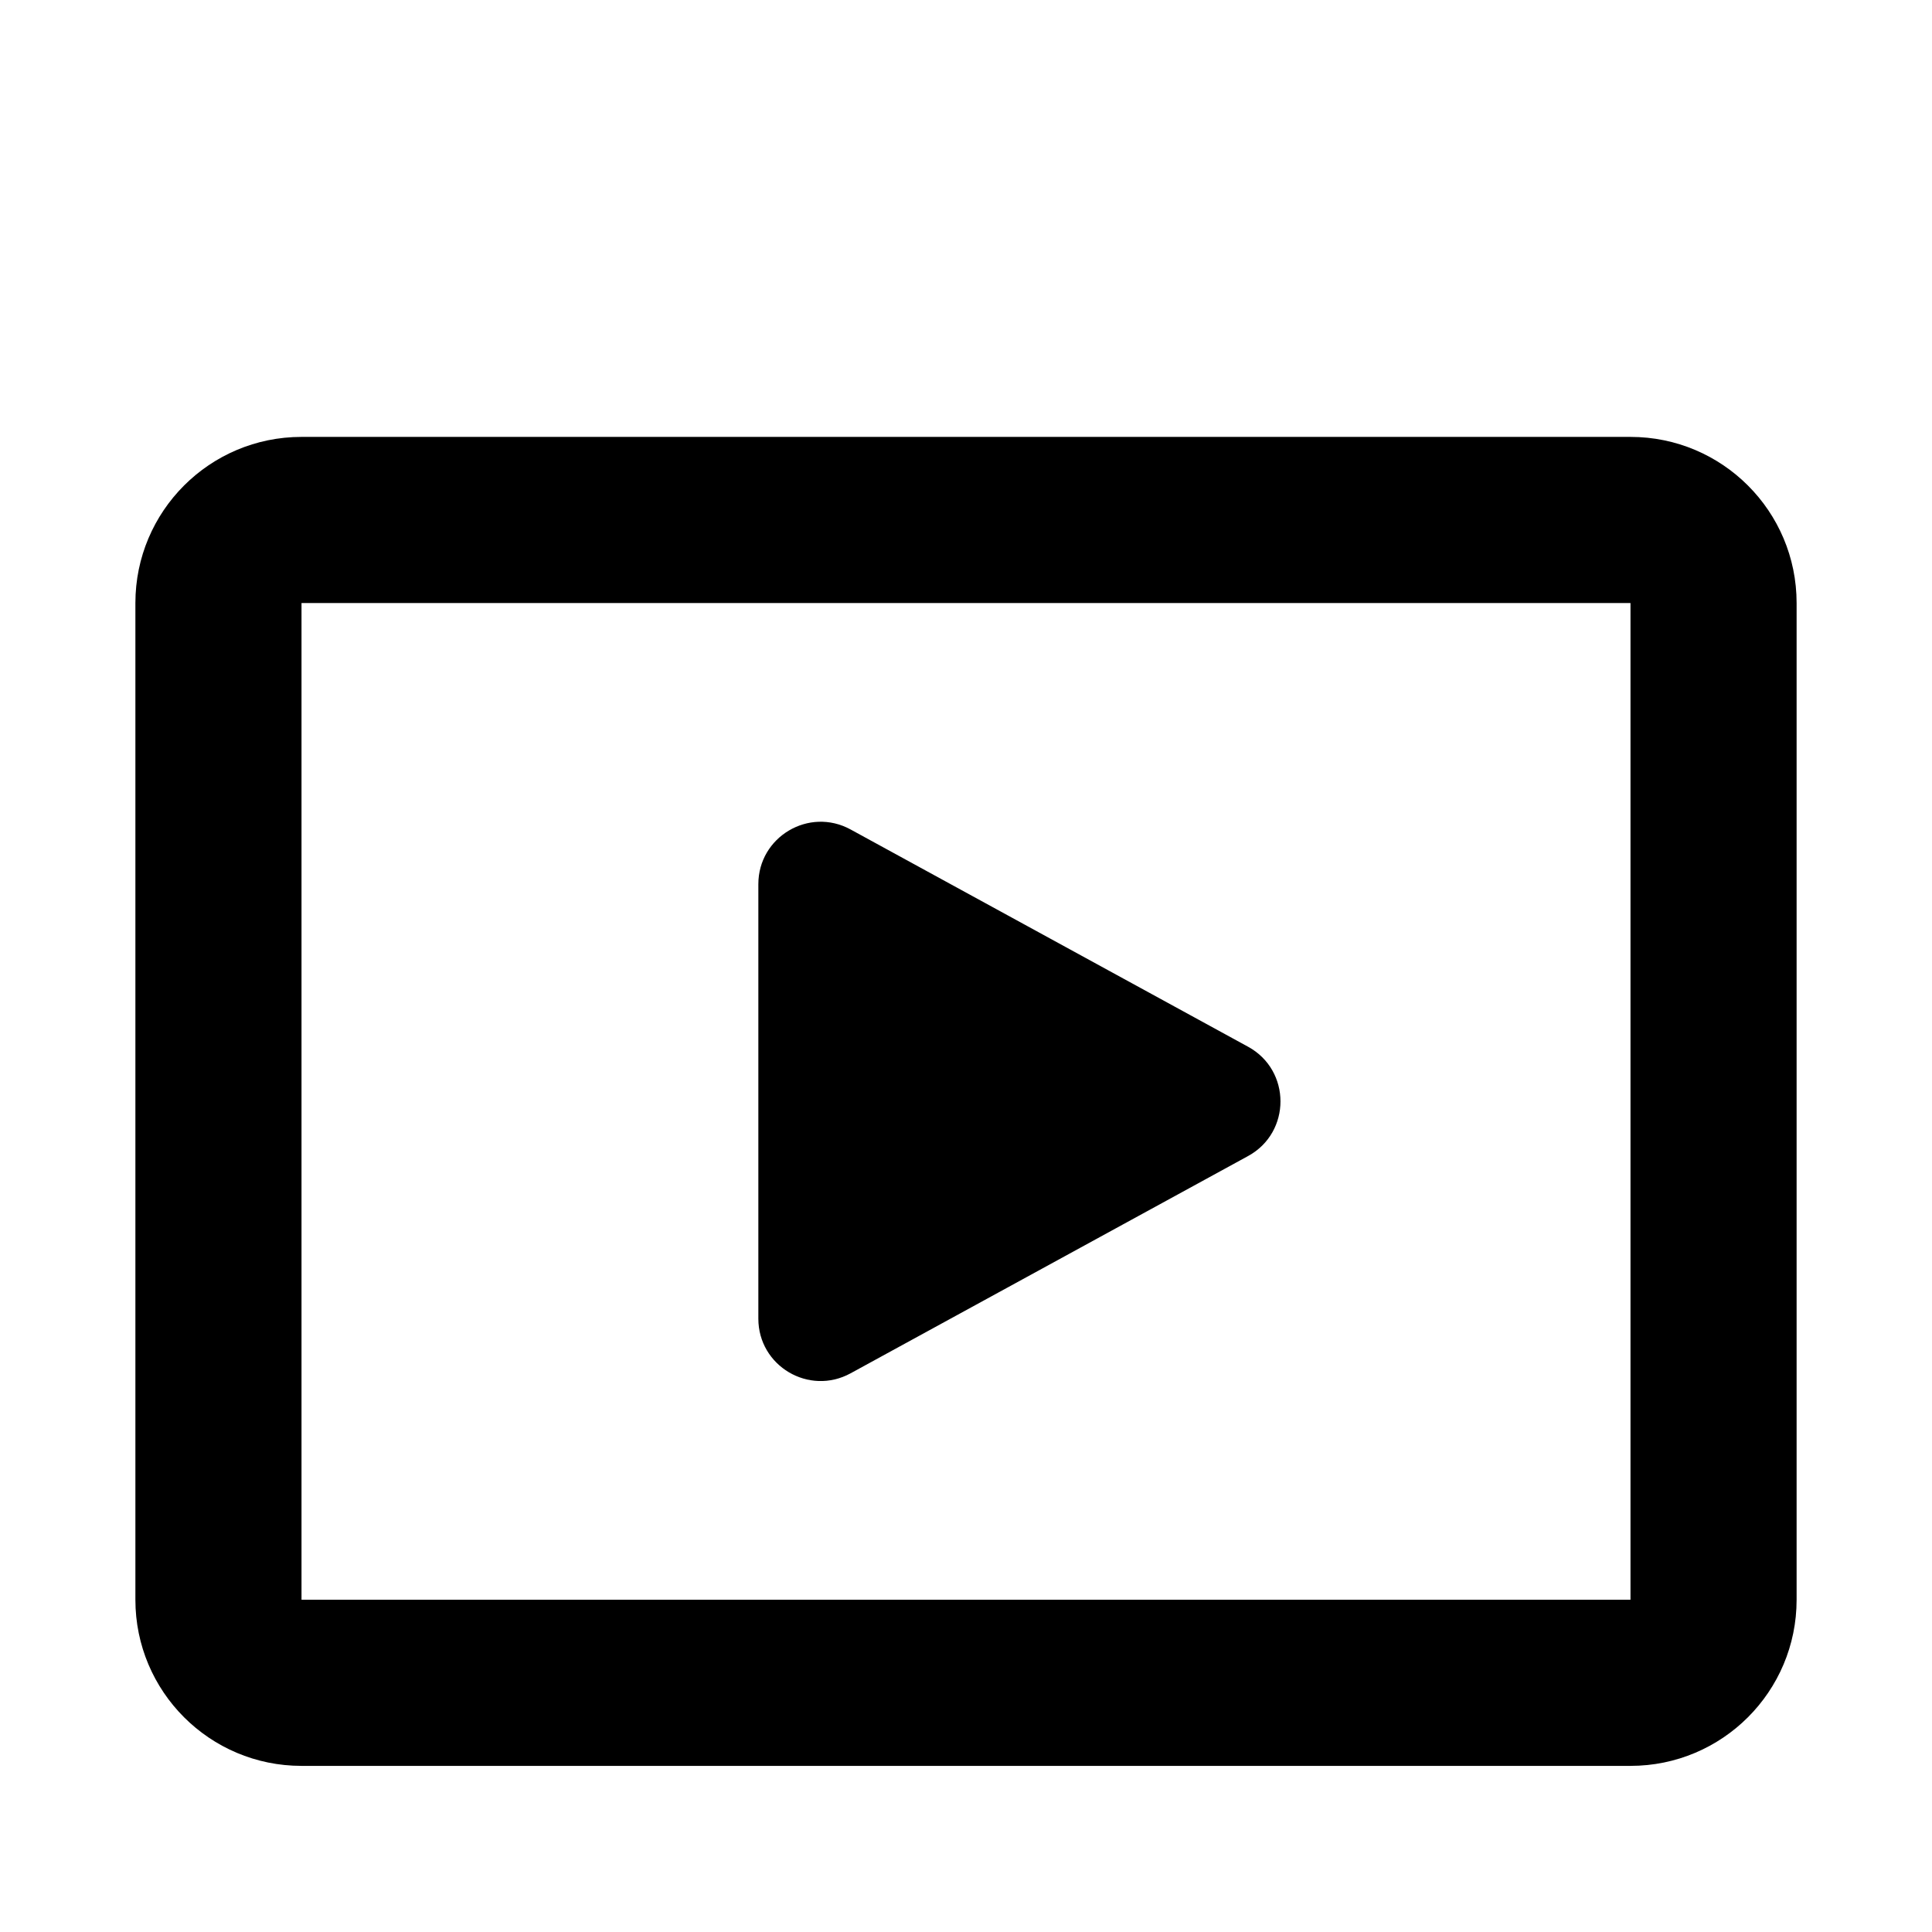
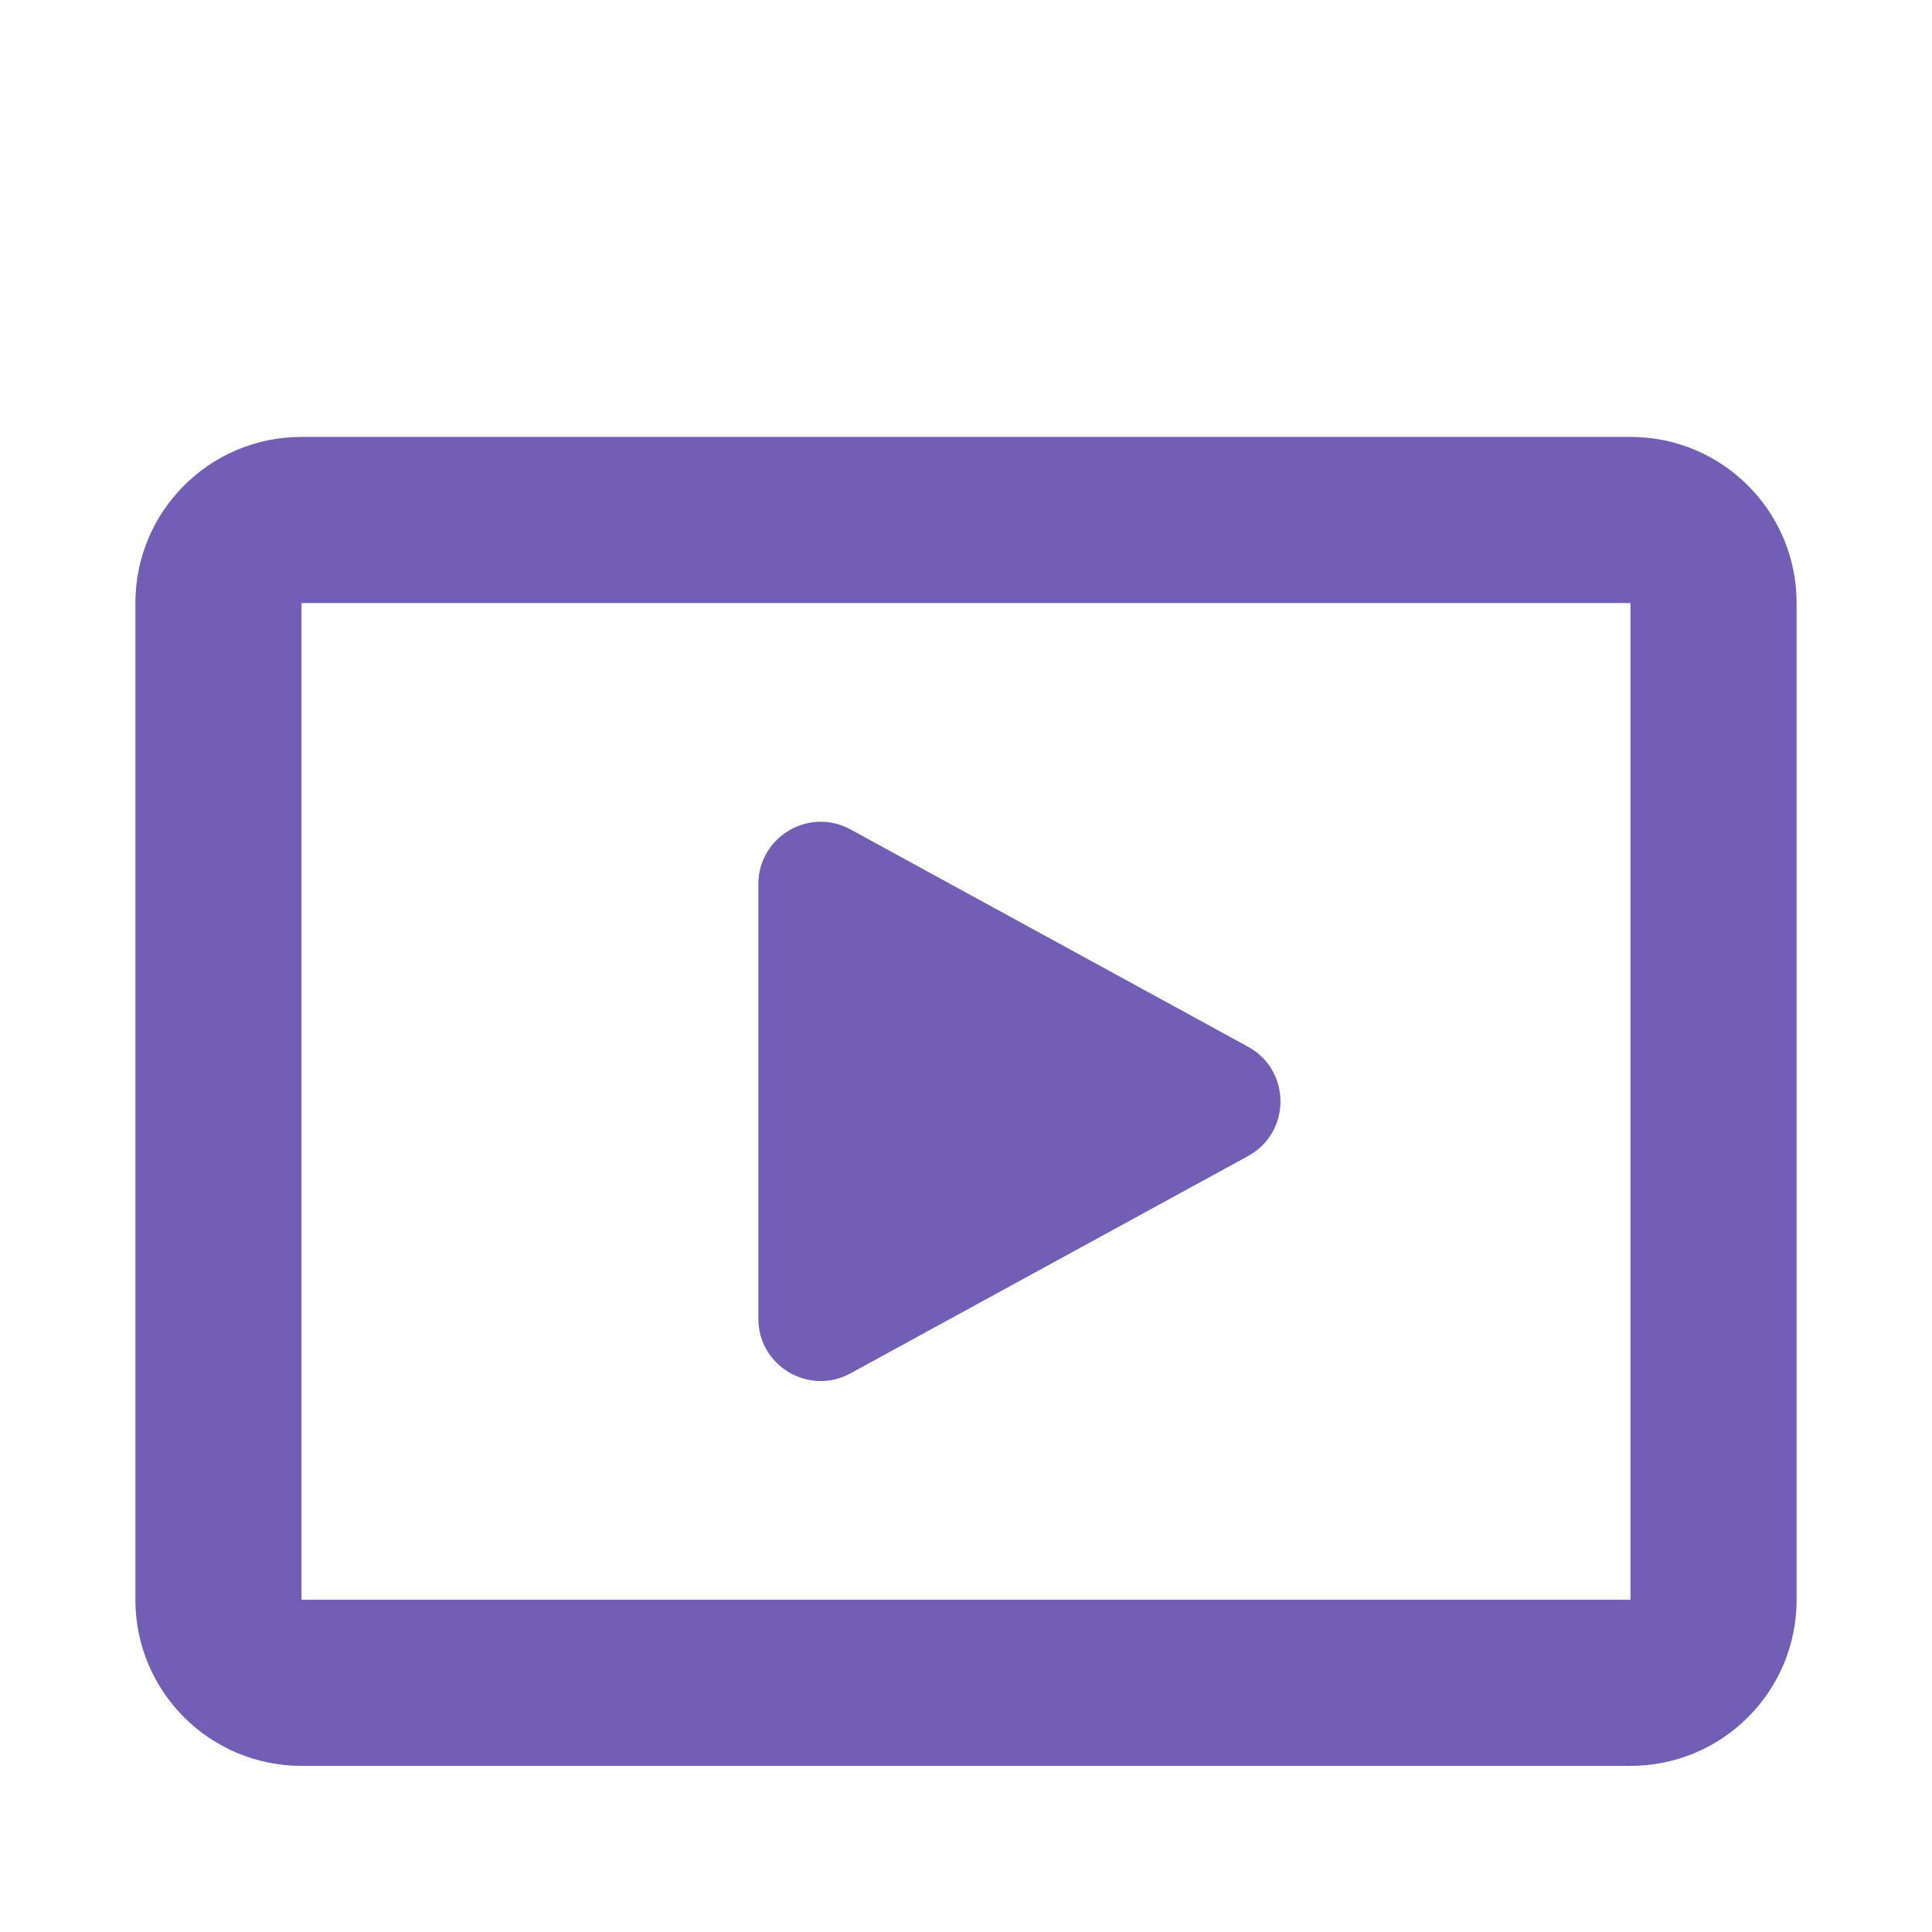
<svg xmlns="http://www.w3.org/2000/svg" fill="none" viewBox="0.37 -1.26 23.26 23.26">
-   <path fill-rule="evenodd" clip-rule="evenodd" d="M4 6H20V18H4V6ZM2 6C2 4.895 2.895 4 4 4H20C21.105 4 22 4.895 22 6V18C22 19.105 21.105 20 20 20H4C2.895 20 2 19.105 2 18V6ZM9.5 14.616V9.385C9.5 8.815 10.11 8.453 10.61 8.726L15.396 11.342C15.916 11.626 15.916 12.374 15.396 12.658L10.61 15.274C10.11 15.547 9.5 15.186 9.5 14.616Z" fill="currentColor" />
+   <path fill-rule="evenodd" clip-rule="evenodd" d="M4 6H20V18H4V6ZM2 6C2 4.895 2.895 4 4 4H20C21.105 4 22 4.895 22 6V18C22 19.105 21.105 20 20 20H4C2.895 20 2 19.105 2 18V6ZM9.5 14.616V9.385C9.5 8.815 10.11 8.453 10.61 8.726L15.396 11.342C15.916 11.626 15.916 12.374 15.396 12.658L10.61 15.274C10.11 15.547 9.5 15.186 9.5 14.616Z" fill="#735EB5" />
</svg>
